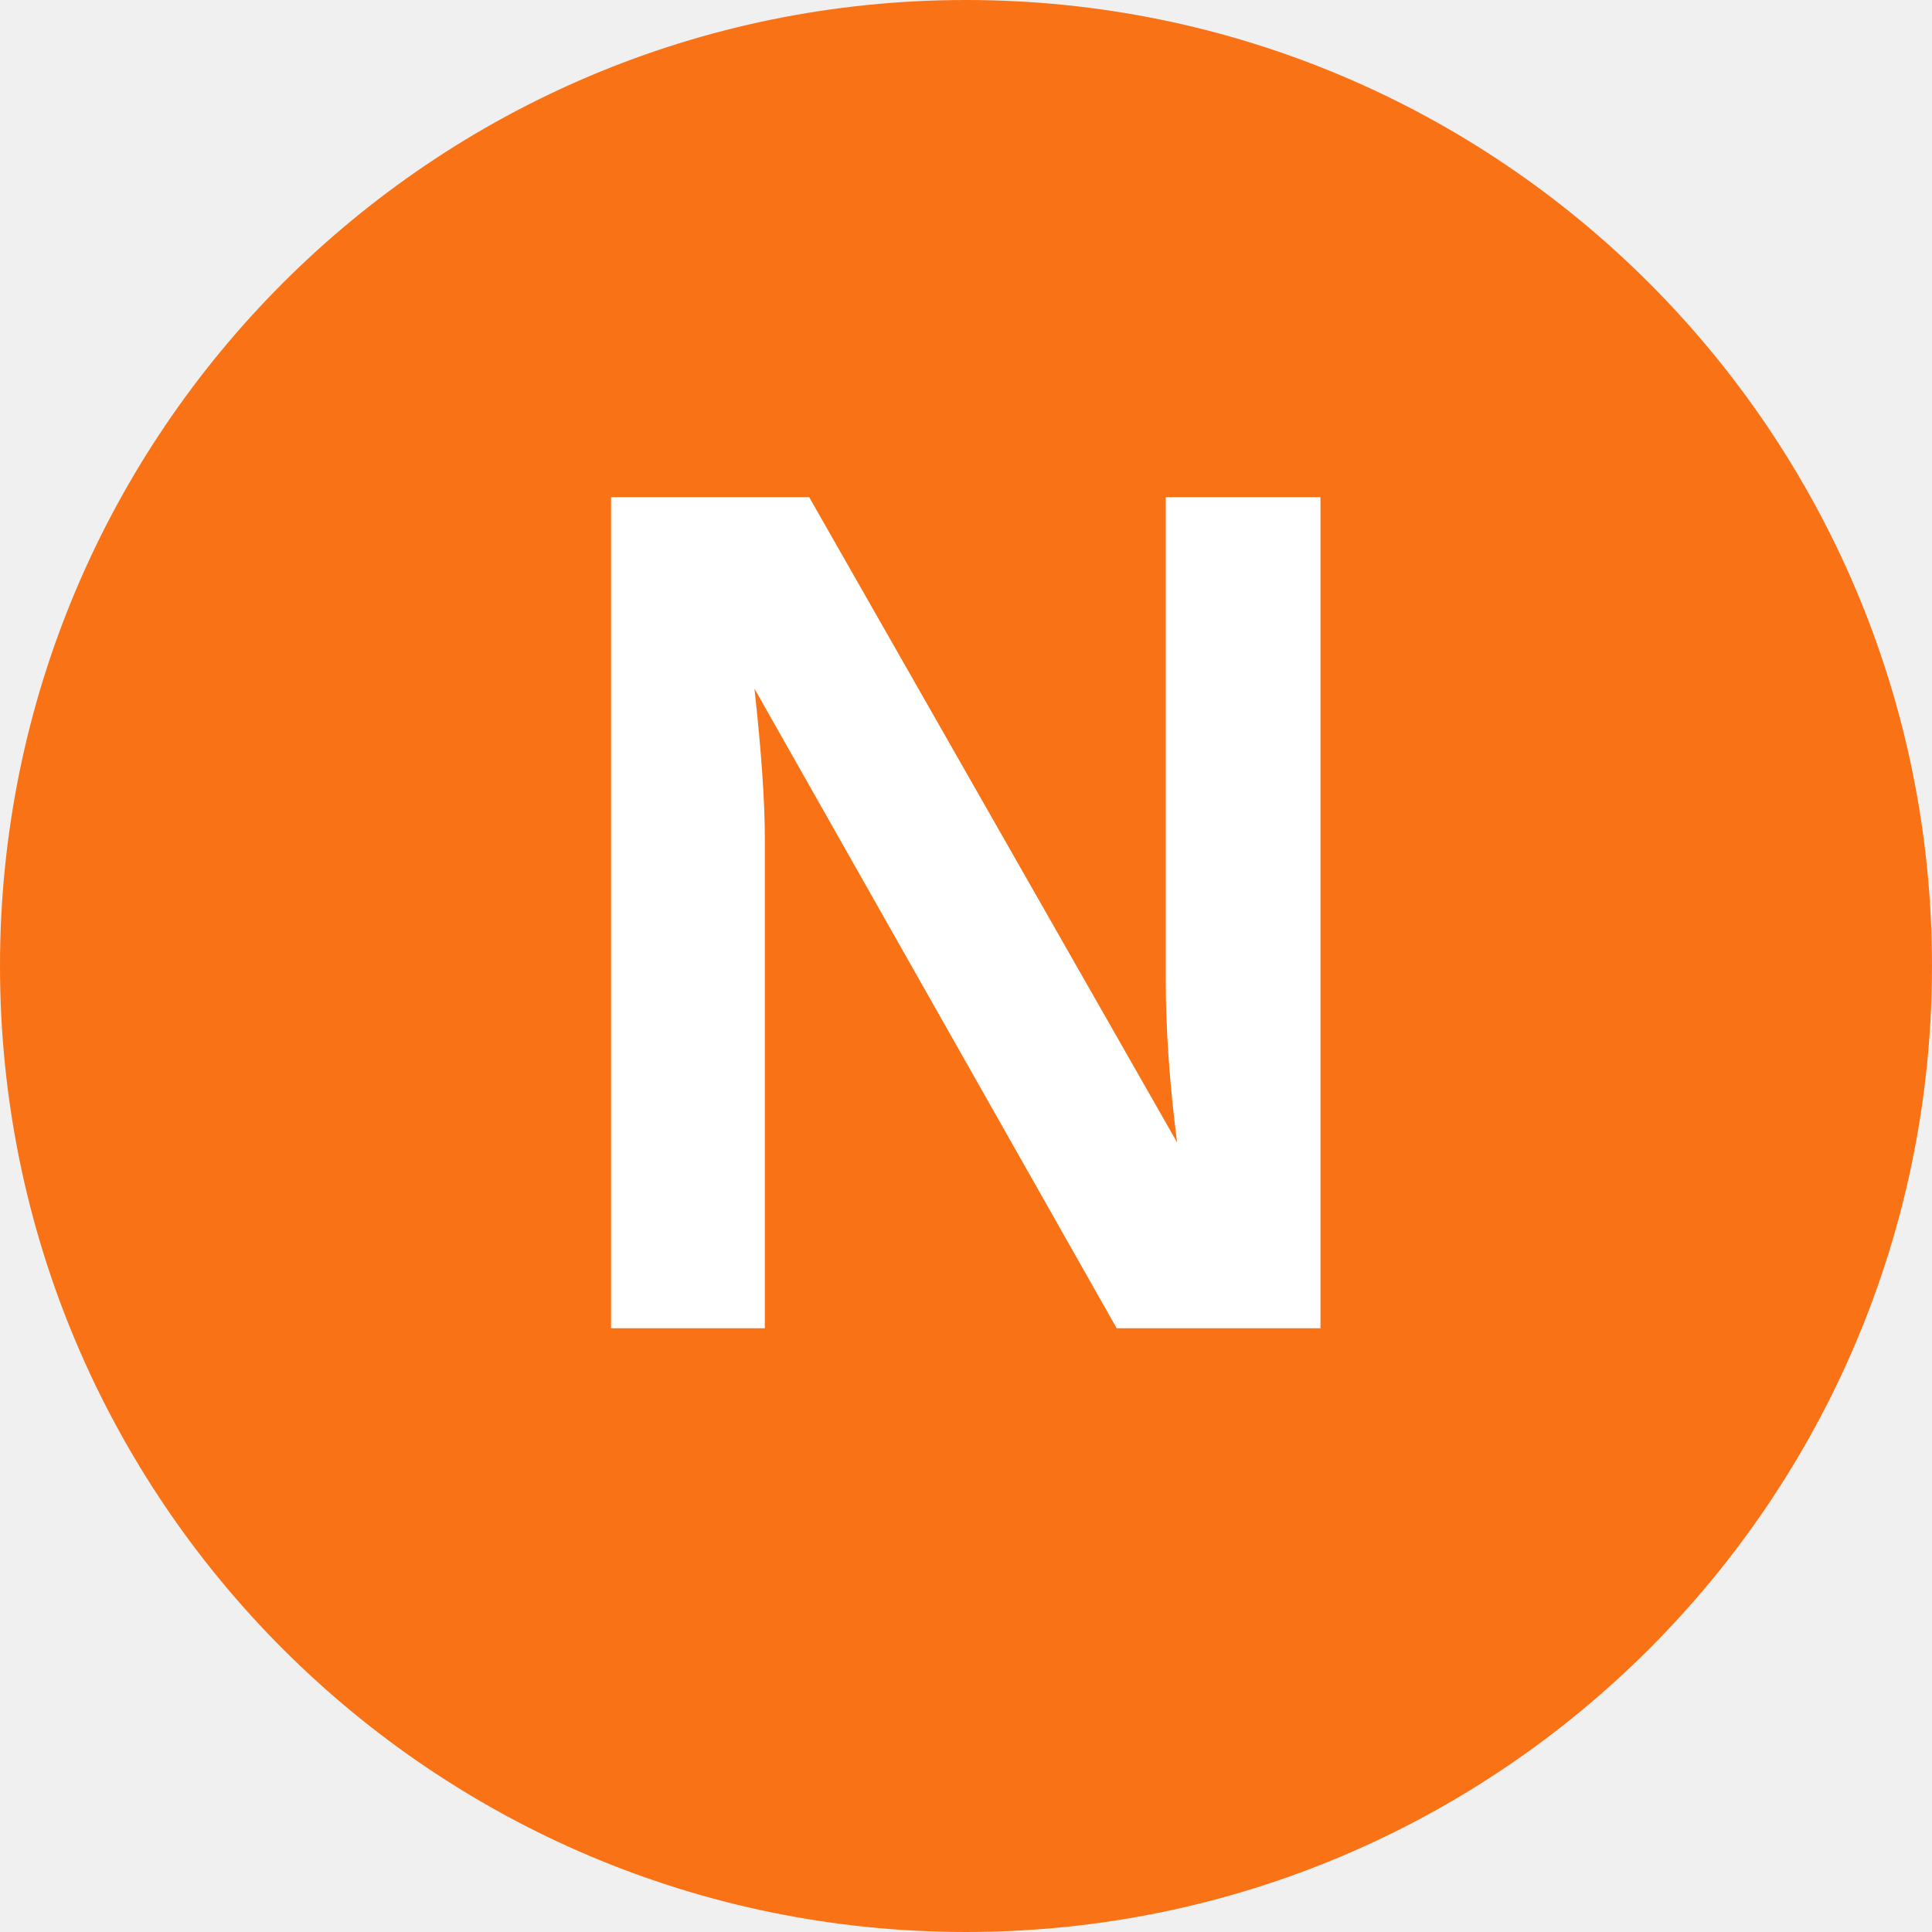
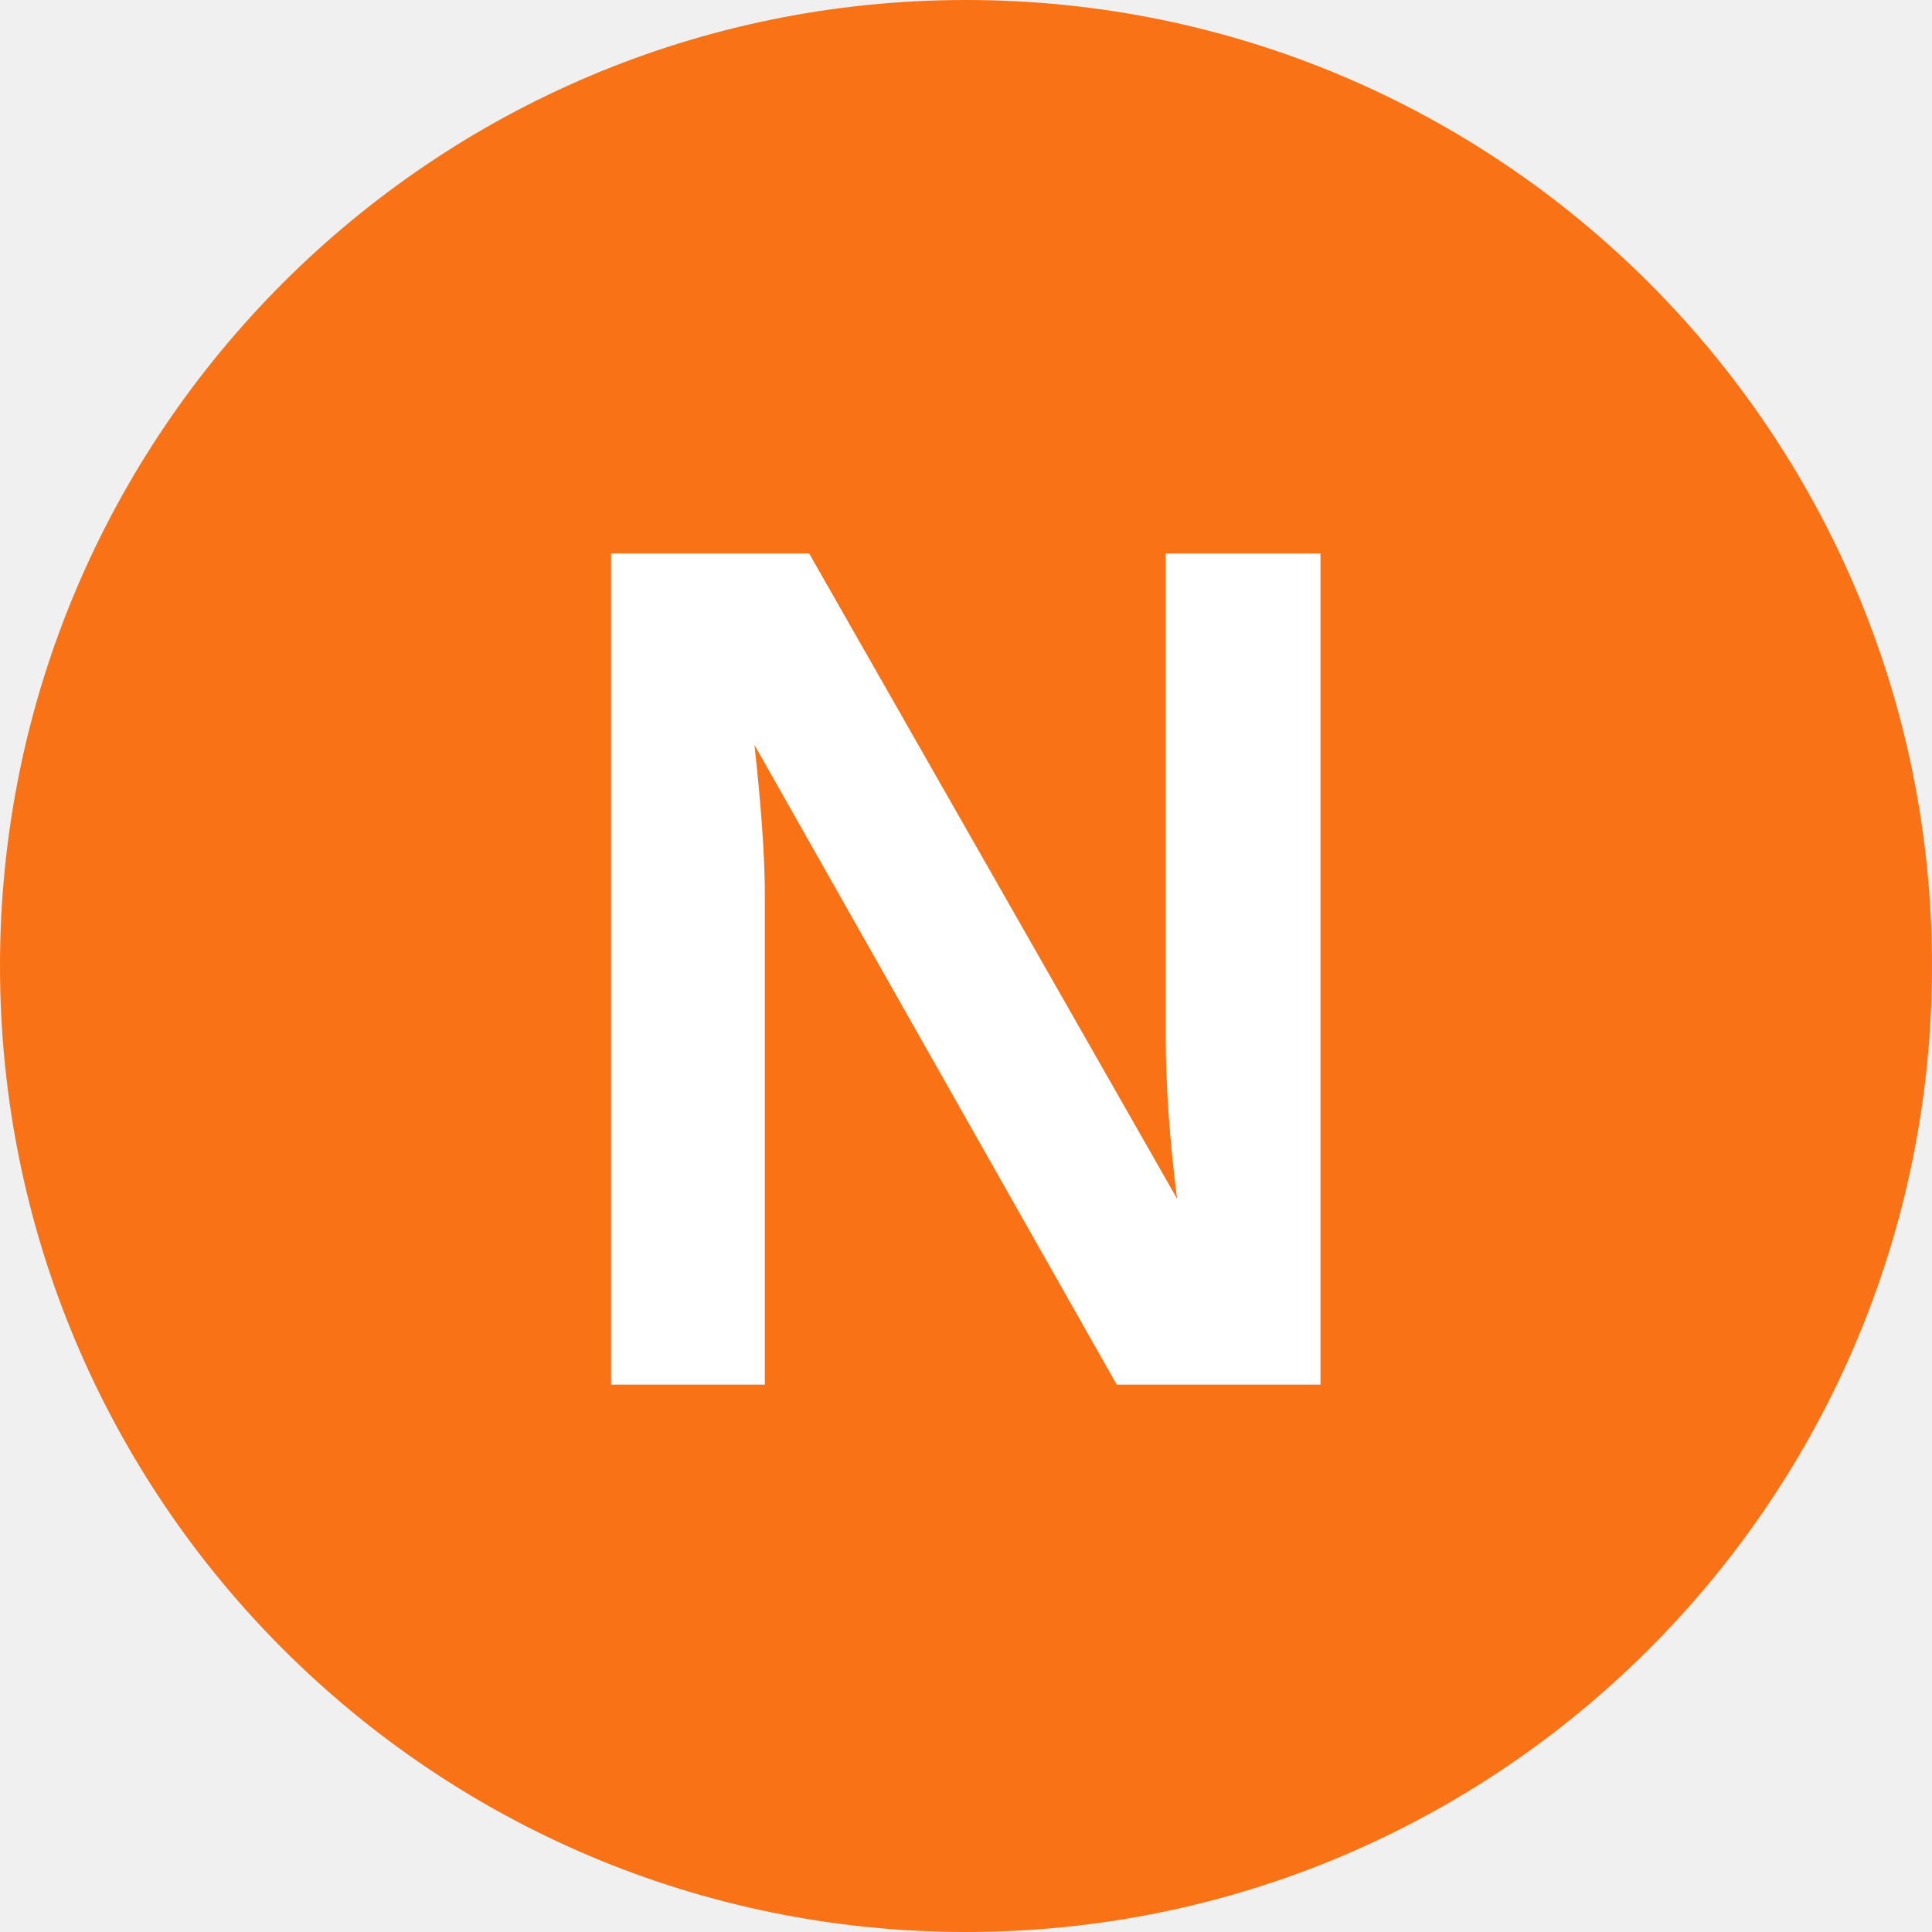
<svg xmlns="http://www.w3.org/2000/svg" width="32" height="32" viewBox="0 0 32 32" fill="none">
  <circle cx="16" cy="16" r="16" fill="#f97316" />
-   <text x="16" y="22" text-anchor="middle" font-family="'Arial Black', Arial, sans-serif" font-weight="900" font-size="20" fill="white" letter-spacing="-1">N</text>
+   <text x="16" y="16" text-anchor="middle" dominant-baseline="central" font-family="'Arial Black', Arial, sans-serif" font-weight="900" font-size="20" fill="white">N</text>
</svg>
